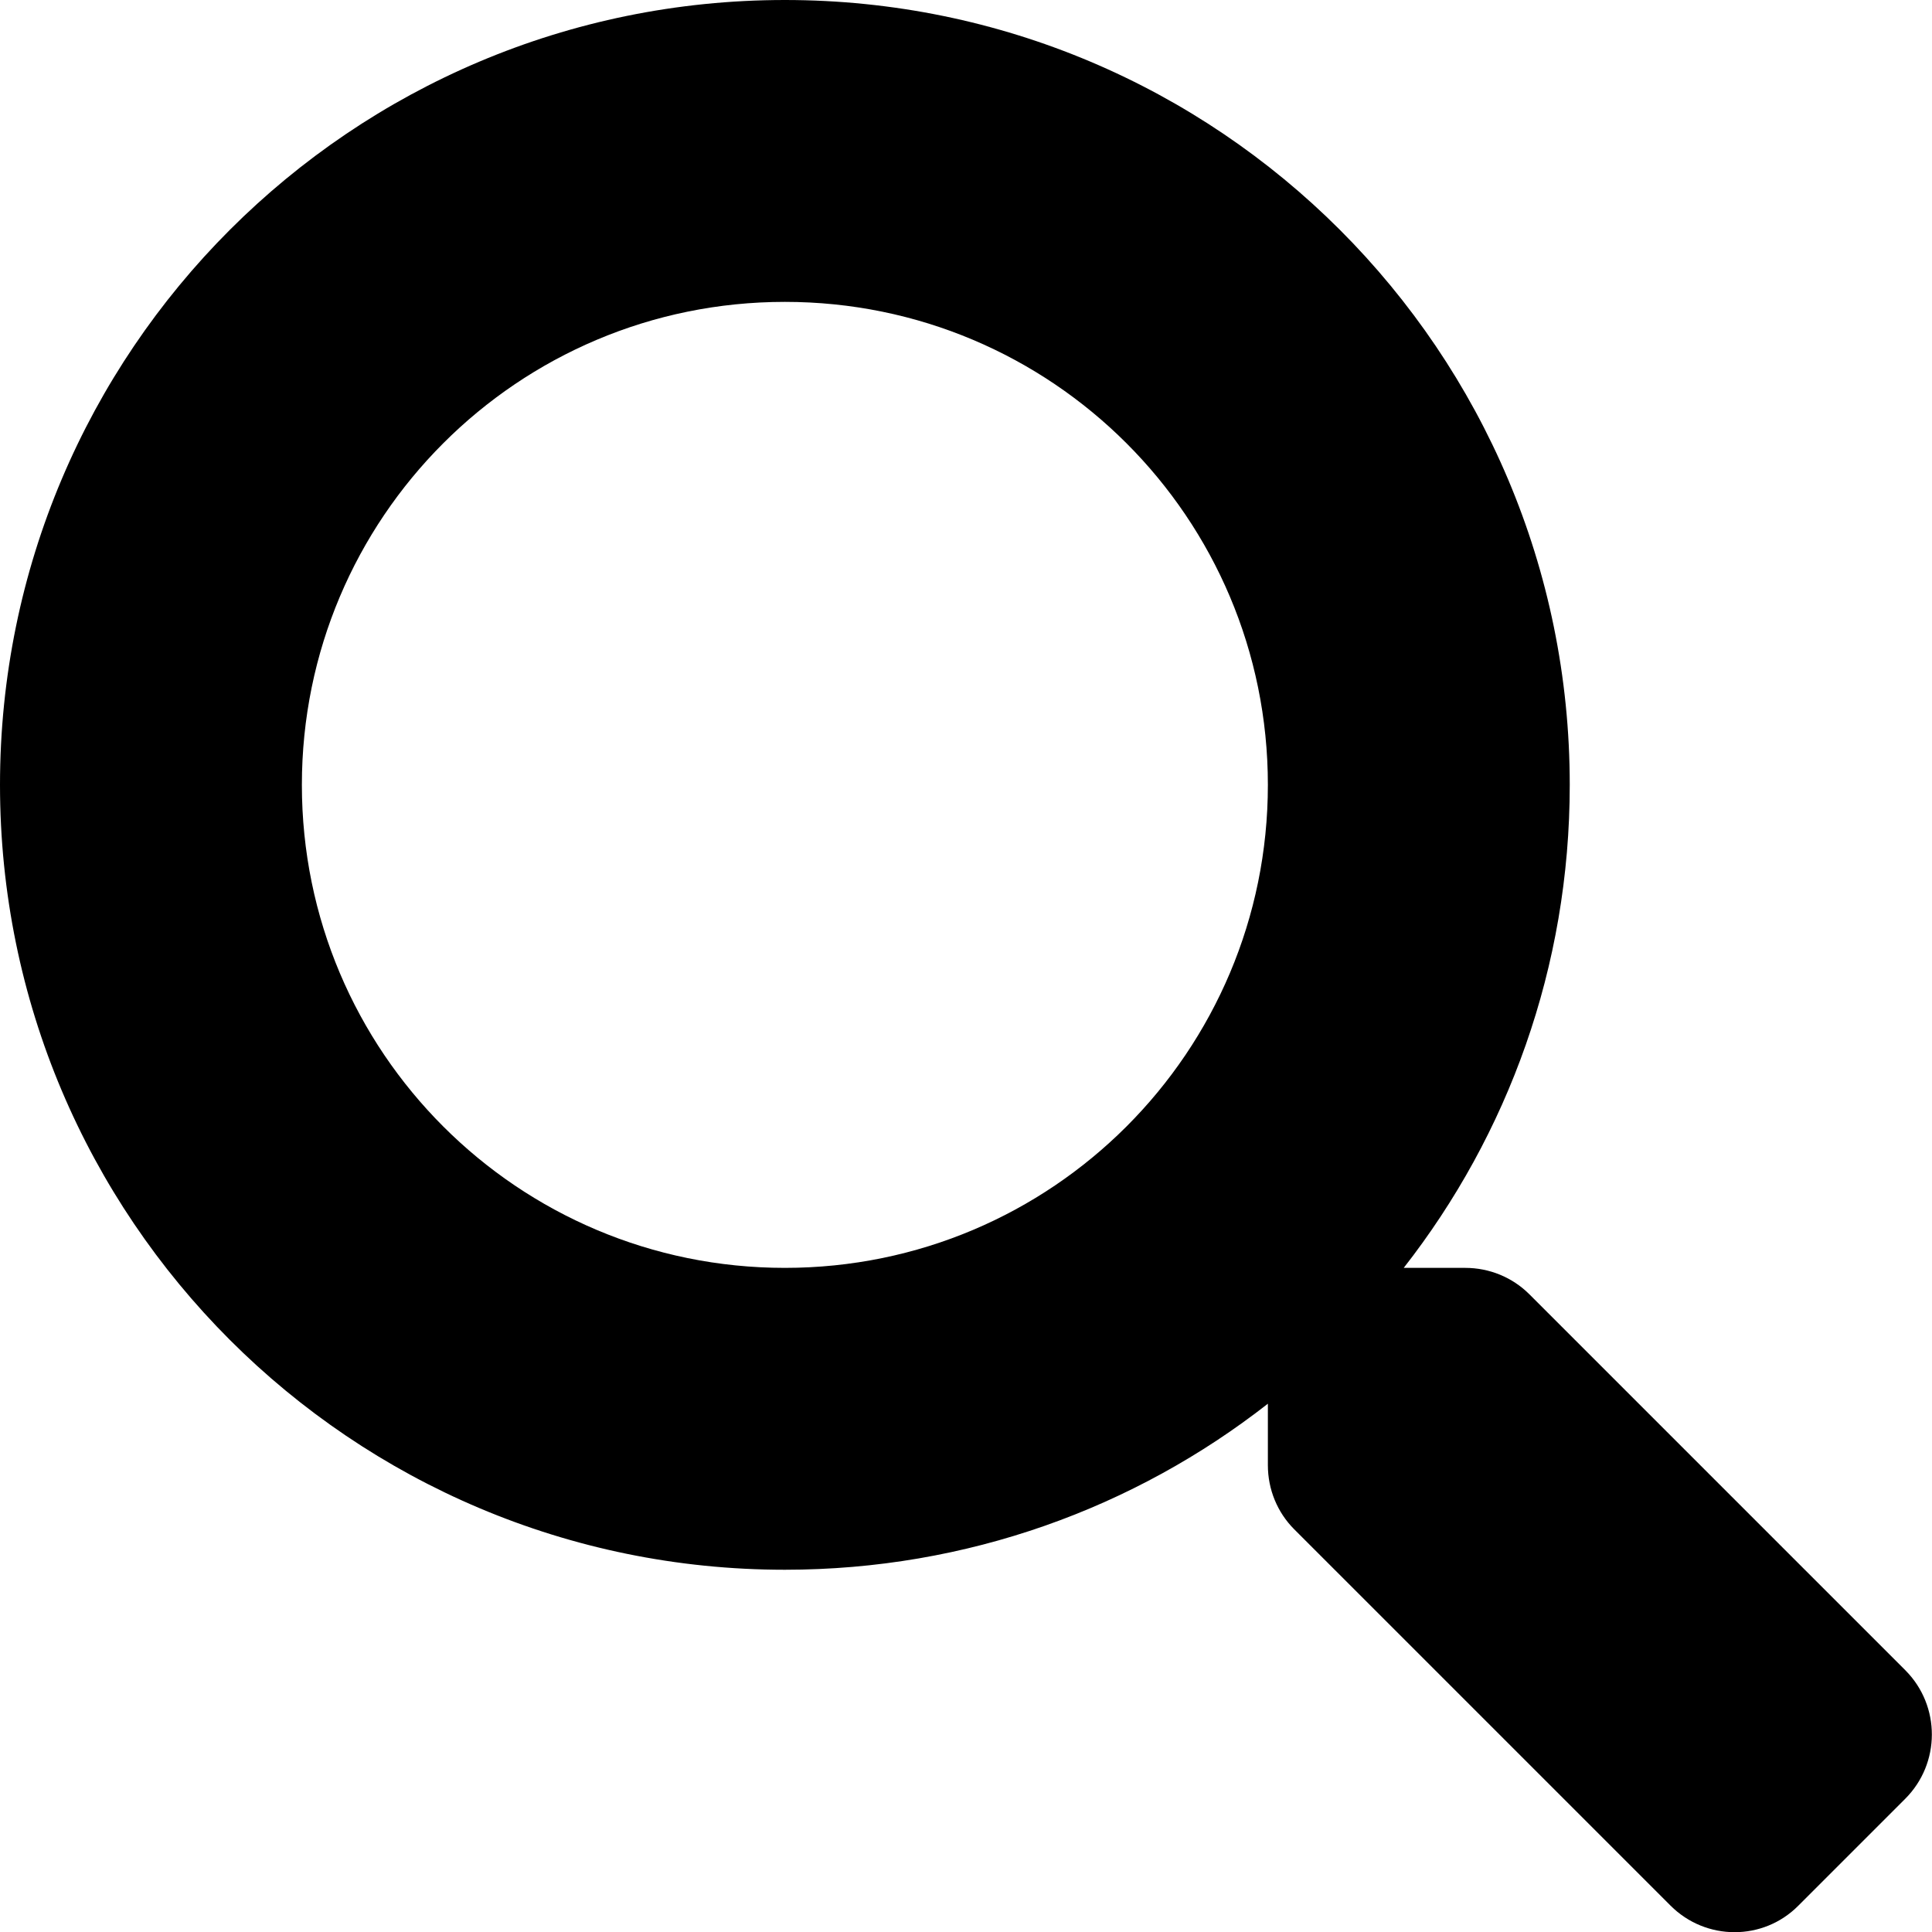
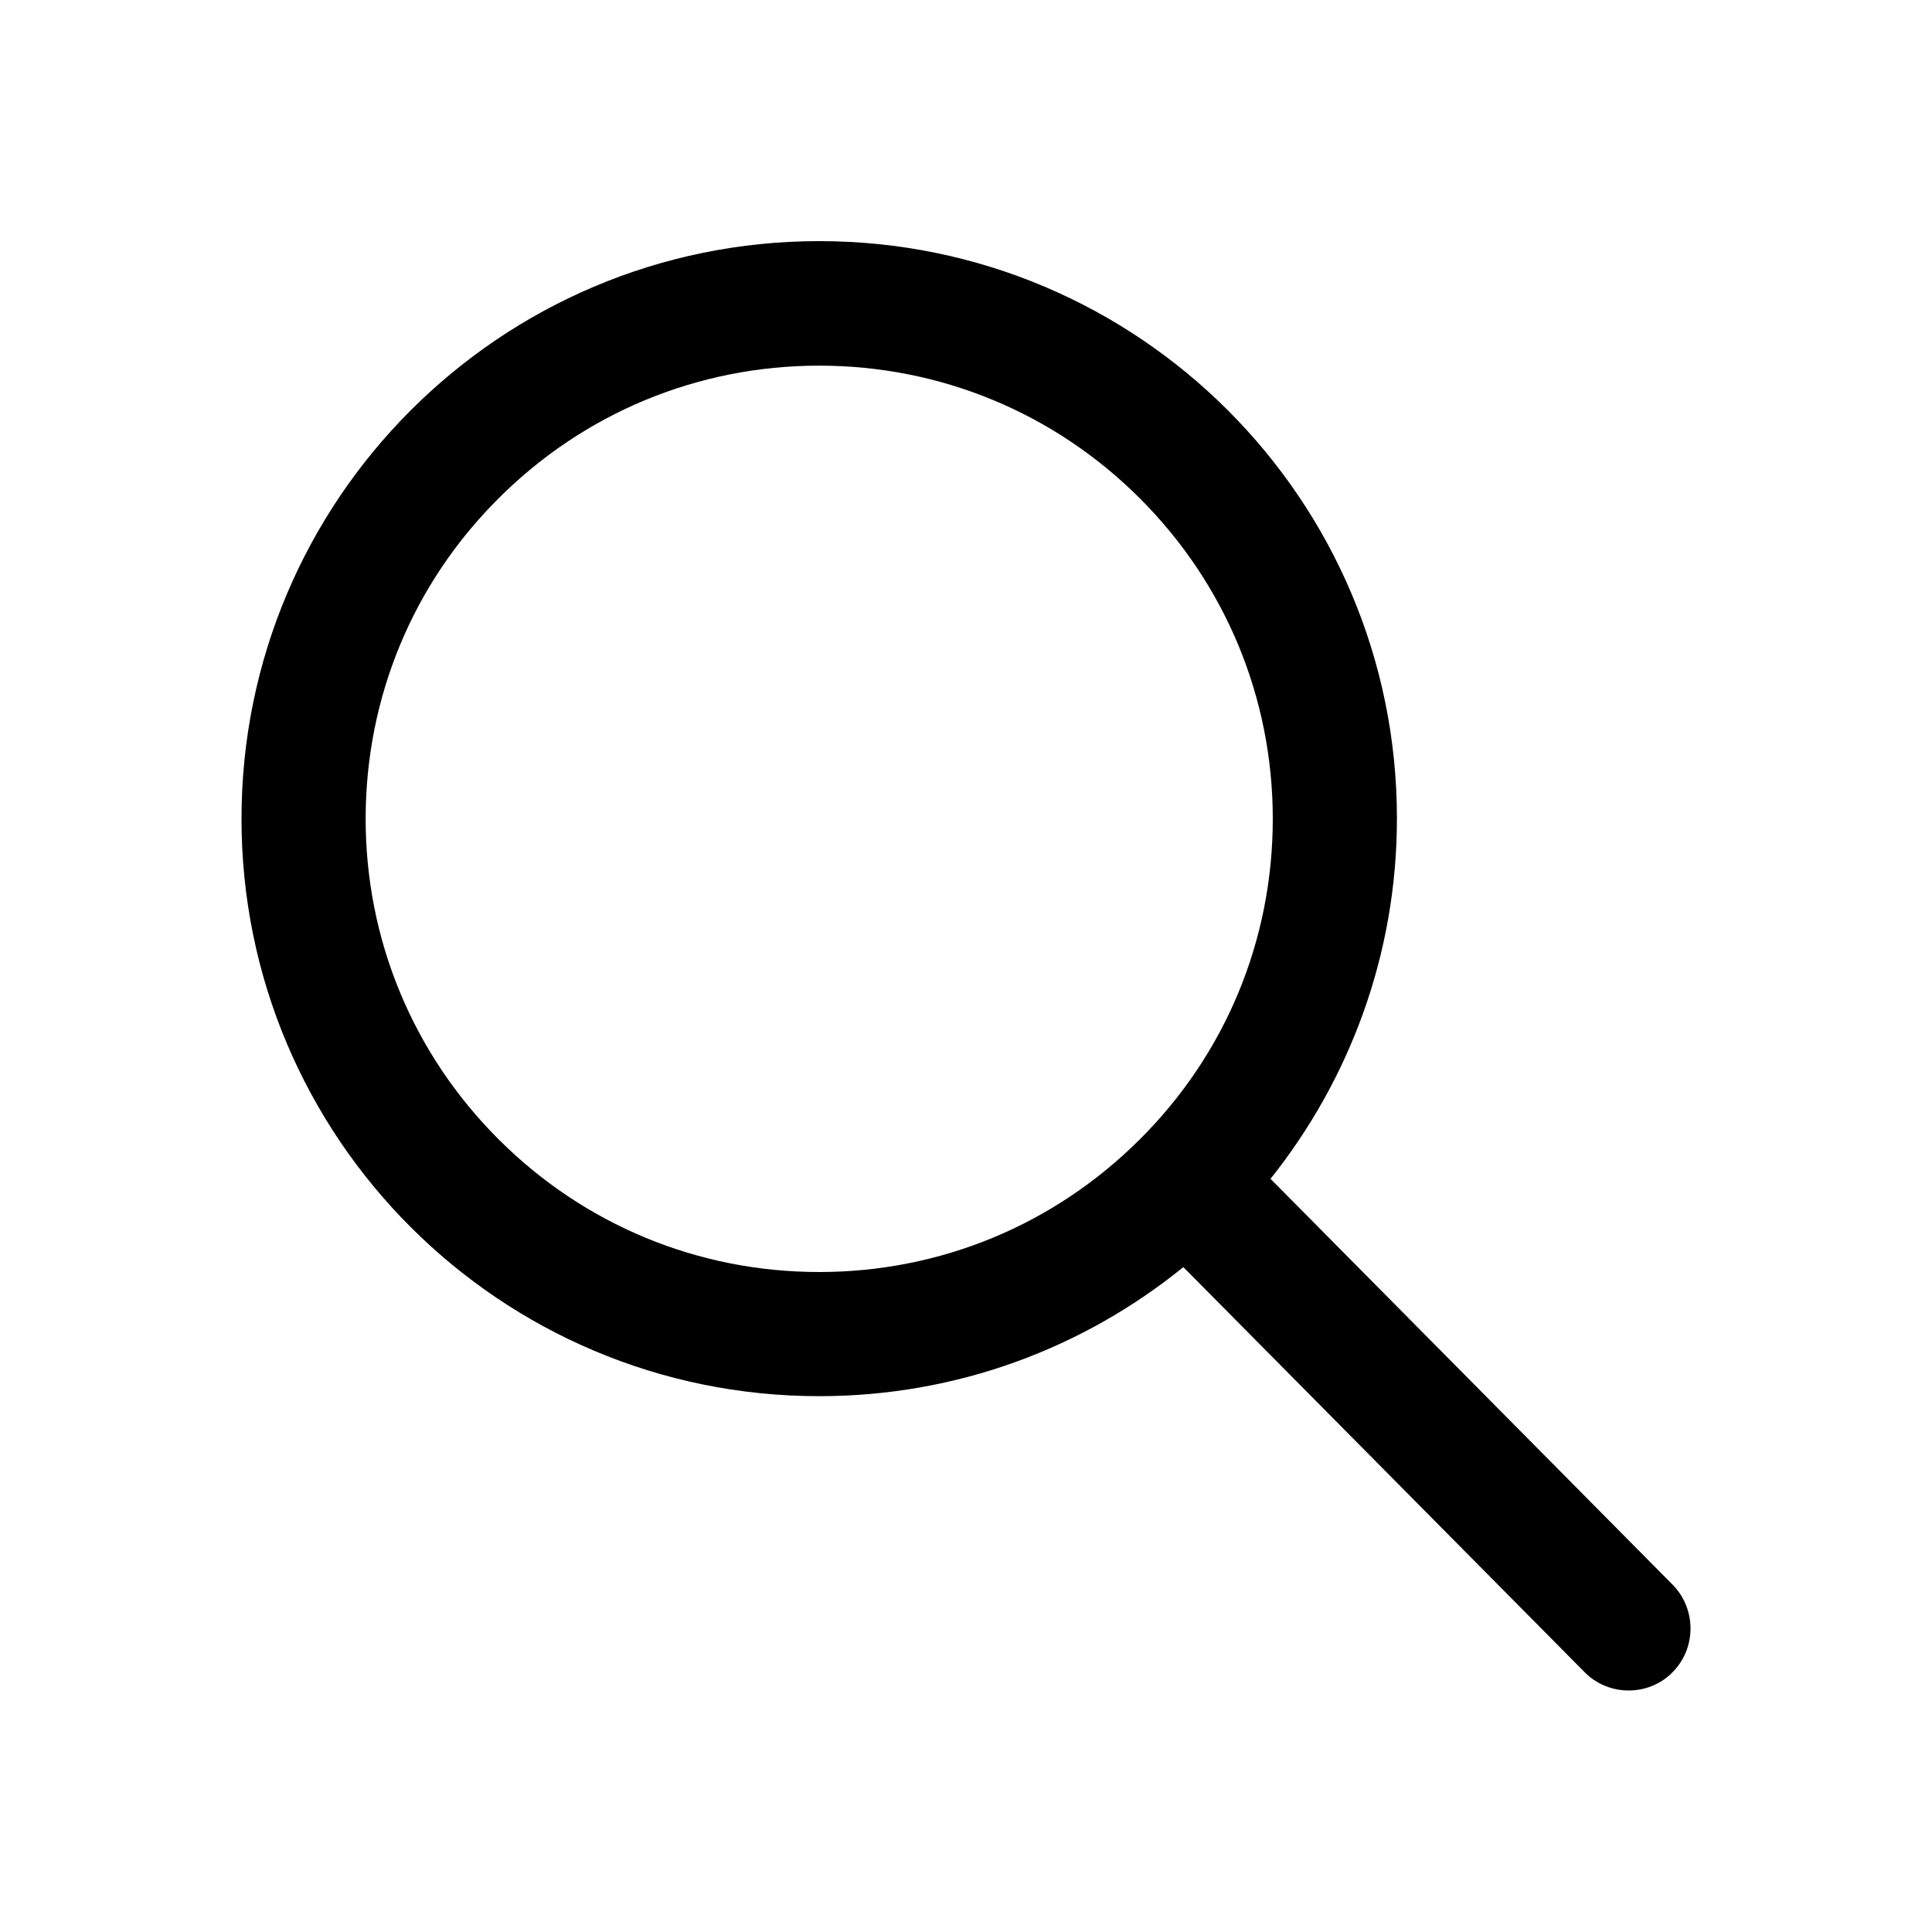
- <svg xmlns="http://www.w3.org/2000/svg" aria-hidden="true" focusable="false" data-prefix="fas" data-icon="search" class="svg-inline--fa fa-search fa-w-16" role="img" viewBox="0 0 512 512">
-   <path fill="currentColor" d="M505 442.7L405.3 343c-4.5-4.5-10.6-7-17-7H372c27.6-35.3 44-79.7 44-128C416 93.1 322.9 0 208 0S0 93.1 0 208s93.1 208 208 208c48.3 0 92.7-16.4 128-44v16.3c0 6.4 2.5 12.5 7 17l99.7 99.7c9.4 9.4 24.6 9.4 33.9 0l28.3-28.3c9.4-9.4 9.4-24.6.1-34zM208 336c-70.7 0-128-57.2-128-128 0-70.7 57.2-128 128-128 70.7 0 128 57.2 128 128 0 70.7-57.2 128-128 128z" />
+ <svg xmlns="http://www.w3.org/2000/svg" t="1667980491365" class="icon" viewBox="0 0 1024 1024" version="1.1" p-id="9244" width="200" height="200">
+   <path d="M887 840.4L673.4 624.8c41.8-52.4 67-118.8 67-191 0-169-137-306-306.2-306S128 265 128 434s137 306 306.2 306c73.2 0 140.2-25.6 193-68.4l212.2 214.2c6.4 6.8 15.2 10.2 23.8 10.2 8.2 0 16.4-3 22.6-9 13.2-12.6 13.6-33.4 1.2-46.6z m-452.8-166.2c-64.2 0-124.6-25-170-70.4-45.4-45.4-70.4-105.8-70.4-169.8 0-64.2 25-124.6 70.4-169.8 45.4-45.4 105.8-70.4 170-70.4s124.6 25 170 70.4c45.4 45.4 70.4 105.8 70.4 169.8 0 64.2-25 124.6-70.4 169.8-45.4 45.4-105.8 70.4-170 70.4z" p-id="9245" />
</svg>
